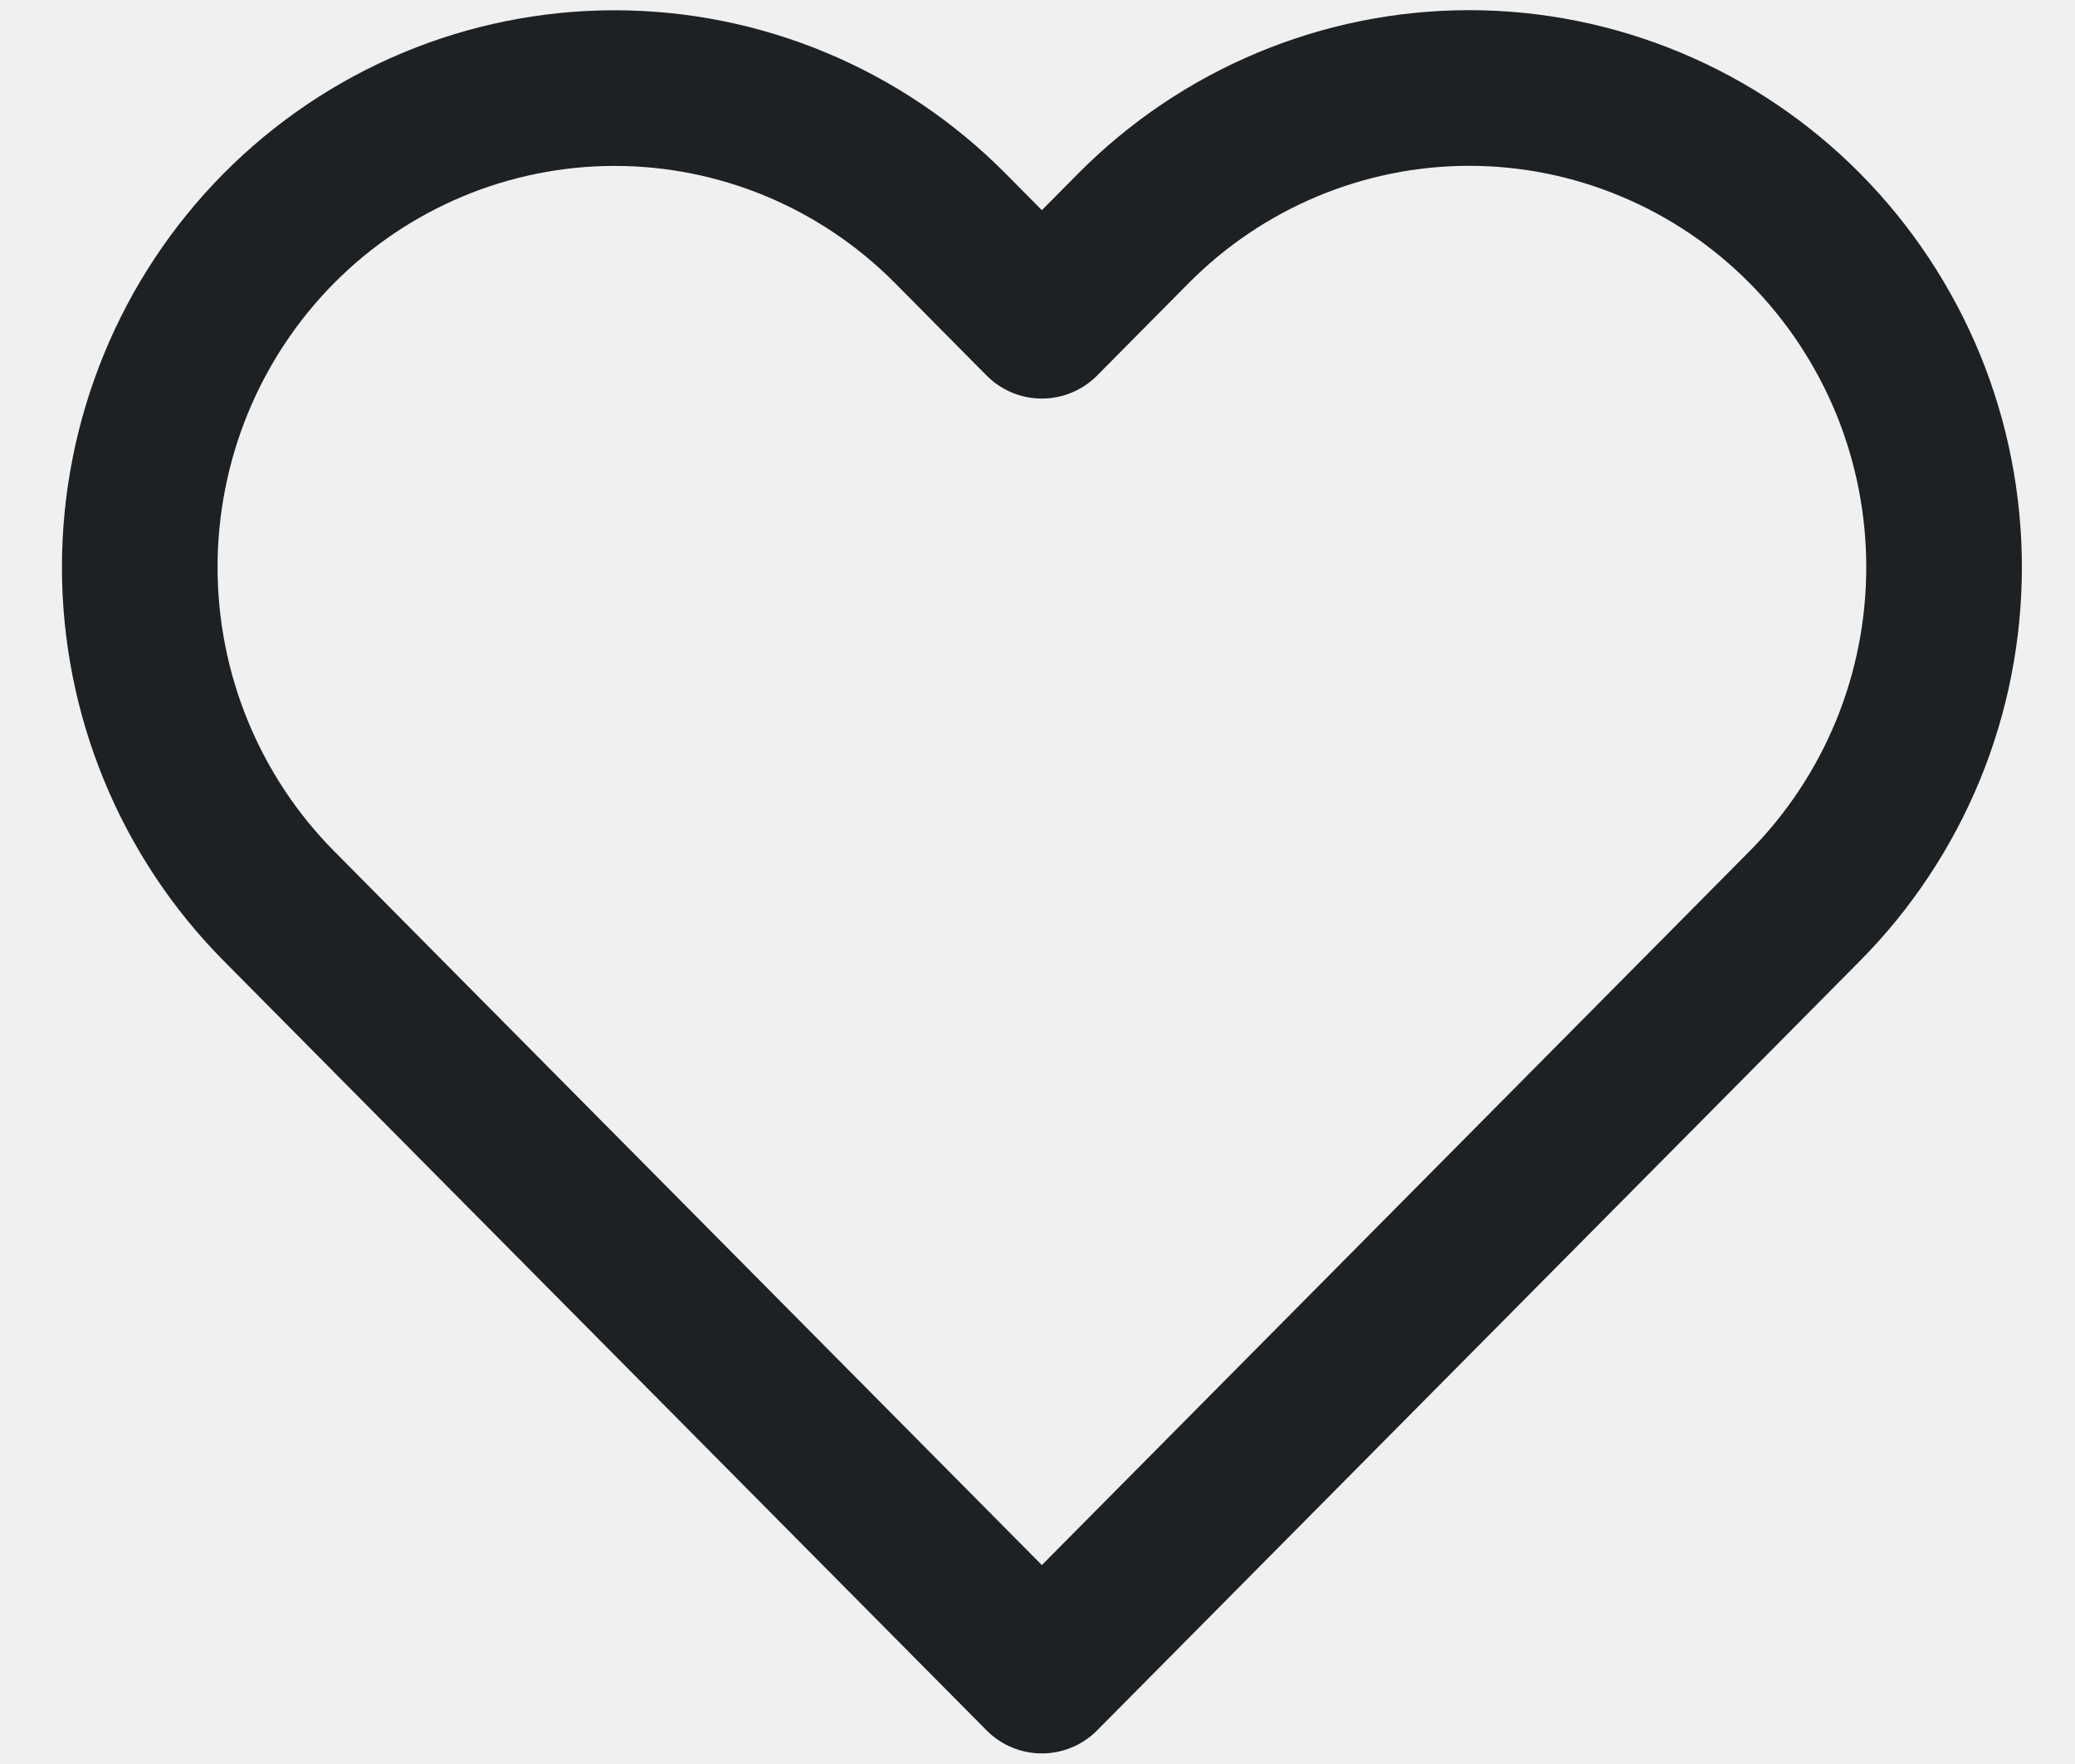
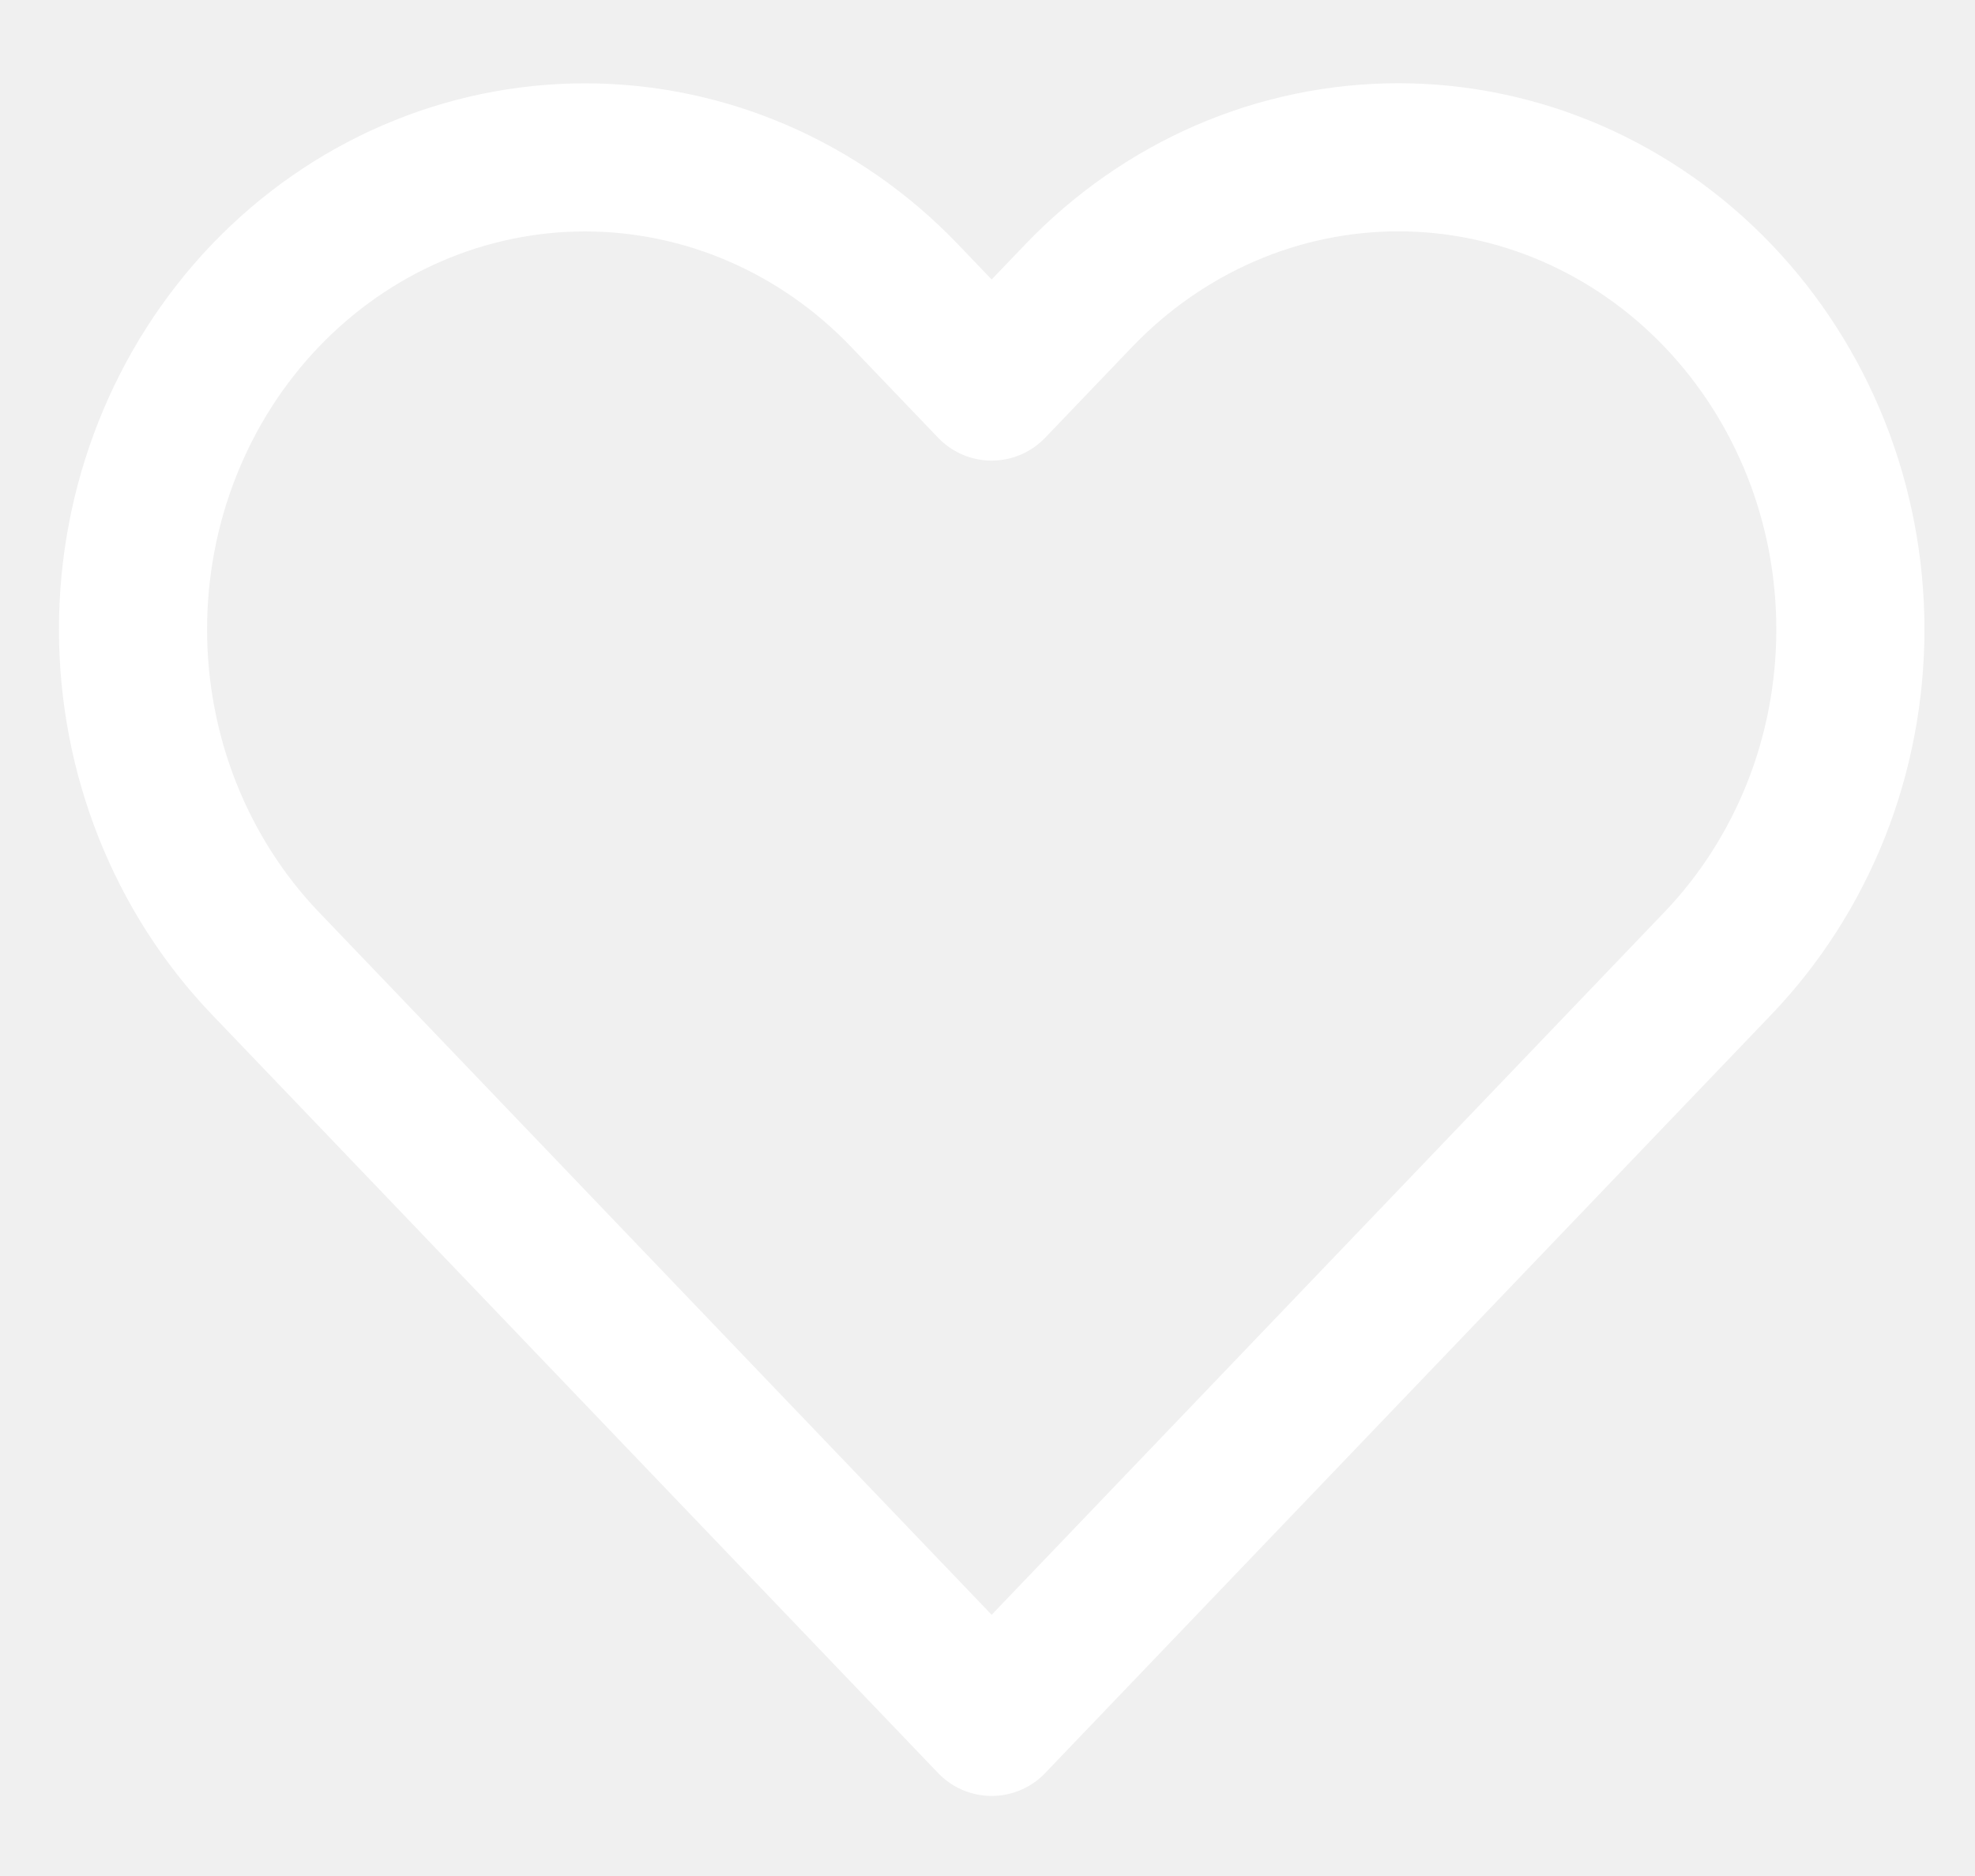
- <svg xmlns="http://www.w3.org/2000/svg" width="20" height="17" viewBox="0 0 20 17" fill="none">
-   <path d="M17.397 2.201C16.972 1.772 16.468 1.432 15.912 1.2C15.357 0.968 14.762 0.848 14.161 0.848C13.559 0.848 12.964 0.968 12.409 1.2C11.854 1.432 11.349 1.772 10.924 2.201L10.042 3.091L9.16 2.201C8.302 1.335 7.138 0.849 5.924 0.849C4.71 0.849 3.546 1.335 2.687 2.201C1.829 3.067 1.347 4.241 1.347 5.466C1.347 6.69 1.829 7.864 2.687 8.73L3.569 9.62L10.042 16.148L16.515 9.62L17.397 8.73C17.822 8.301 18.159 7.792 18.39 7.232C18.62 6.672 18.738 6.072 18.738 5.466C18.738 4.859 18.62 4.259 18.39 3.699C18.159 3.139 17.822 2.63 17.397 2.201V2.201Z" stroke="#1D2123" stroke-width="1.5" stroke-linecap="round" stroke-linejoin="round" />
+ <svg xmlns="http://www.w3.org/2000/svg" width="20" height="19" viewBox="0 0 20 19" fill="none">
+   <path d="M17.397 2.994C16.972 2.55 16.468 2.198 15.912 1.957C15.357 1.717 14.762 1.593 14.161 1.593C13.559 1.593 12.964 1.717 12.409 1.957C11.854 2.198 11.349 2.55 10.924 2.994L10.042 3.915L9.16 2.994C8.302 2.097 7.138 1.594 5.924 1.594C4.71 1.594 3.546 2.097 2.687 2.994C1.829 3.891 1.347 5.107 1.347 6.375C1.347 7.643 1.829 8.859 2.687 9.756L3.569 10.677L10.042 17.439L16.515 10.677L17.397 9.756C17.822 9.312 18.159 8.785 18.39 8.205C18.62 7.625 18.738 7.003 18.738 6.375C18.738 5.747 18.62 5.125 18.39 4.545C18.159 3.965 17.822 3.438 17.397 2.994V2.994Z" stroke="white" stroke-width="1.5" stroke-linecap="round" stroke-linejoin="round" />
</svg>
